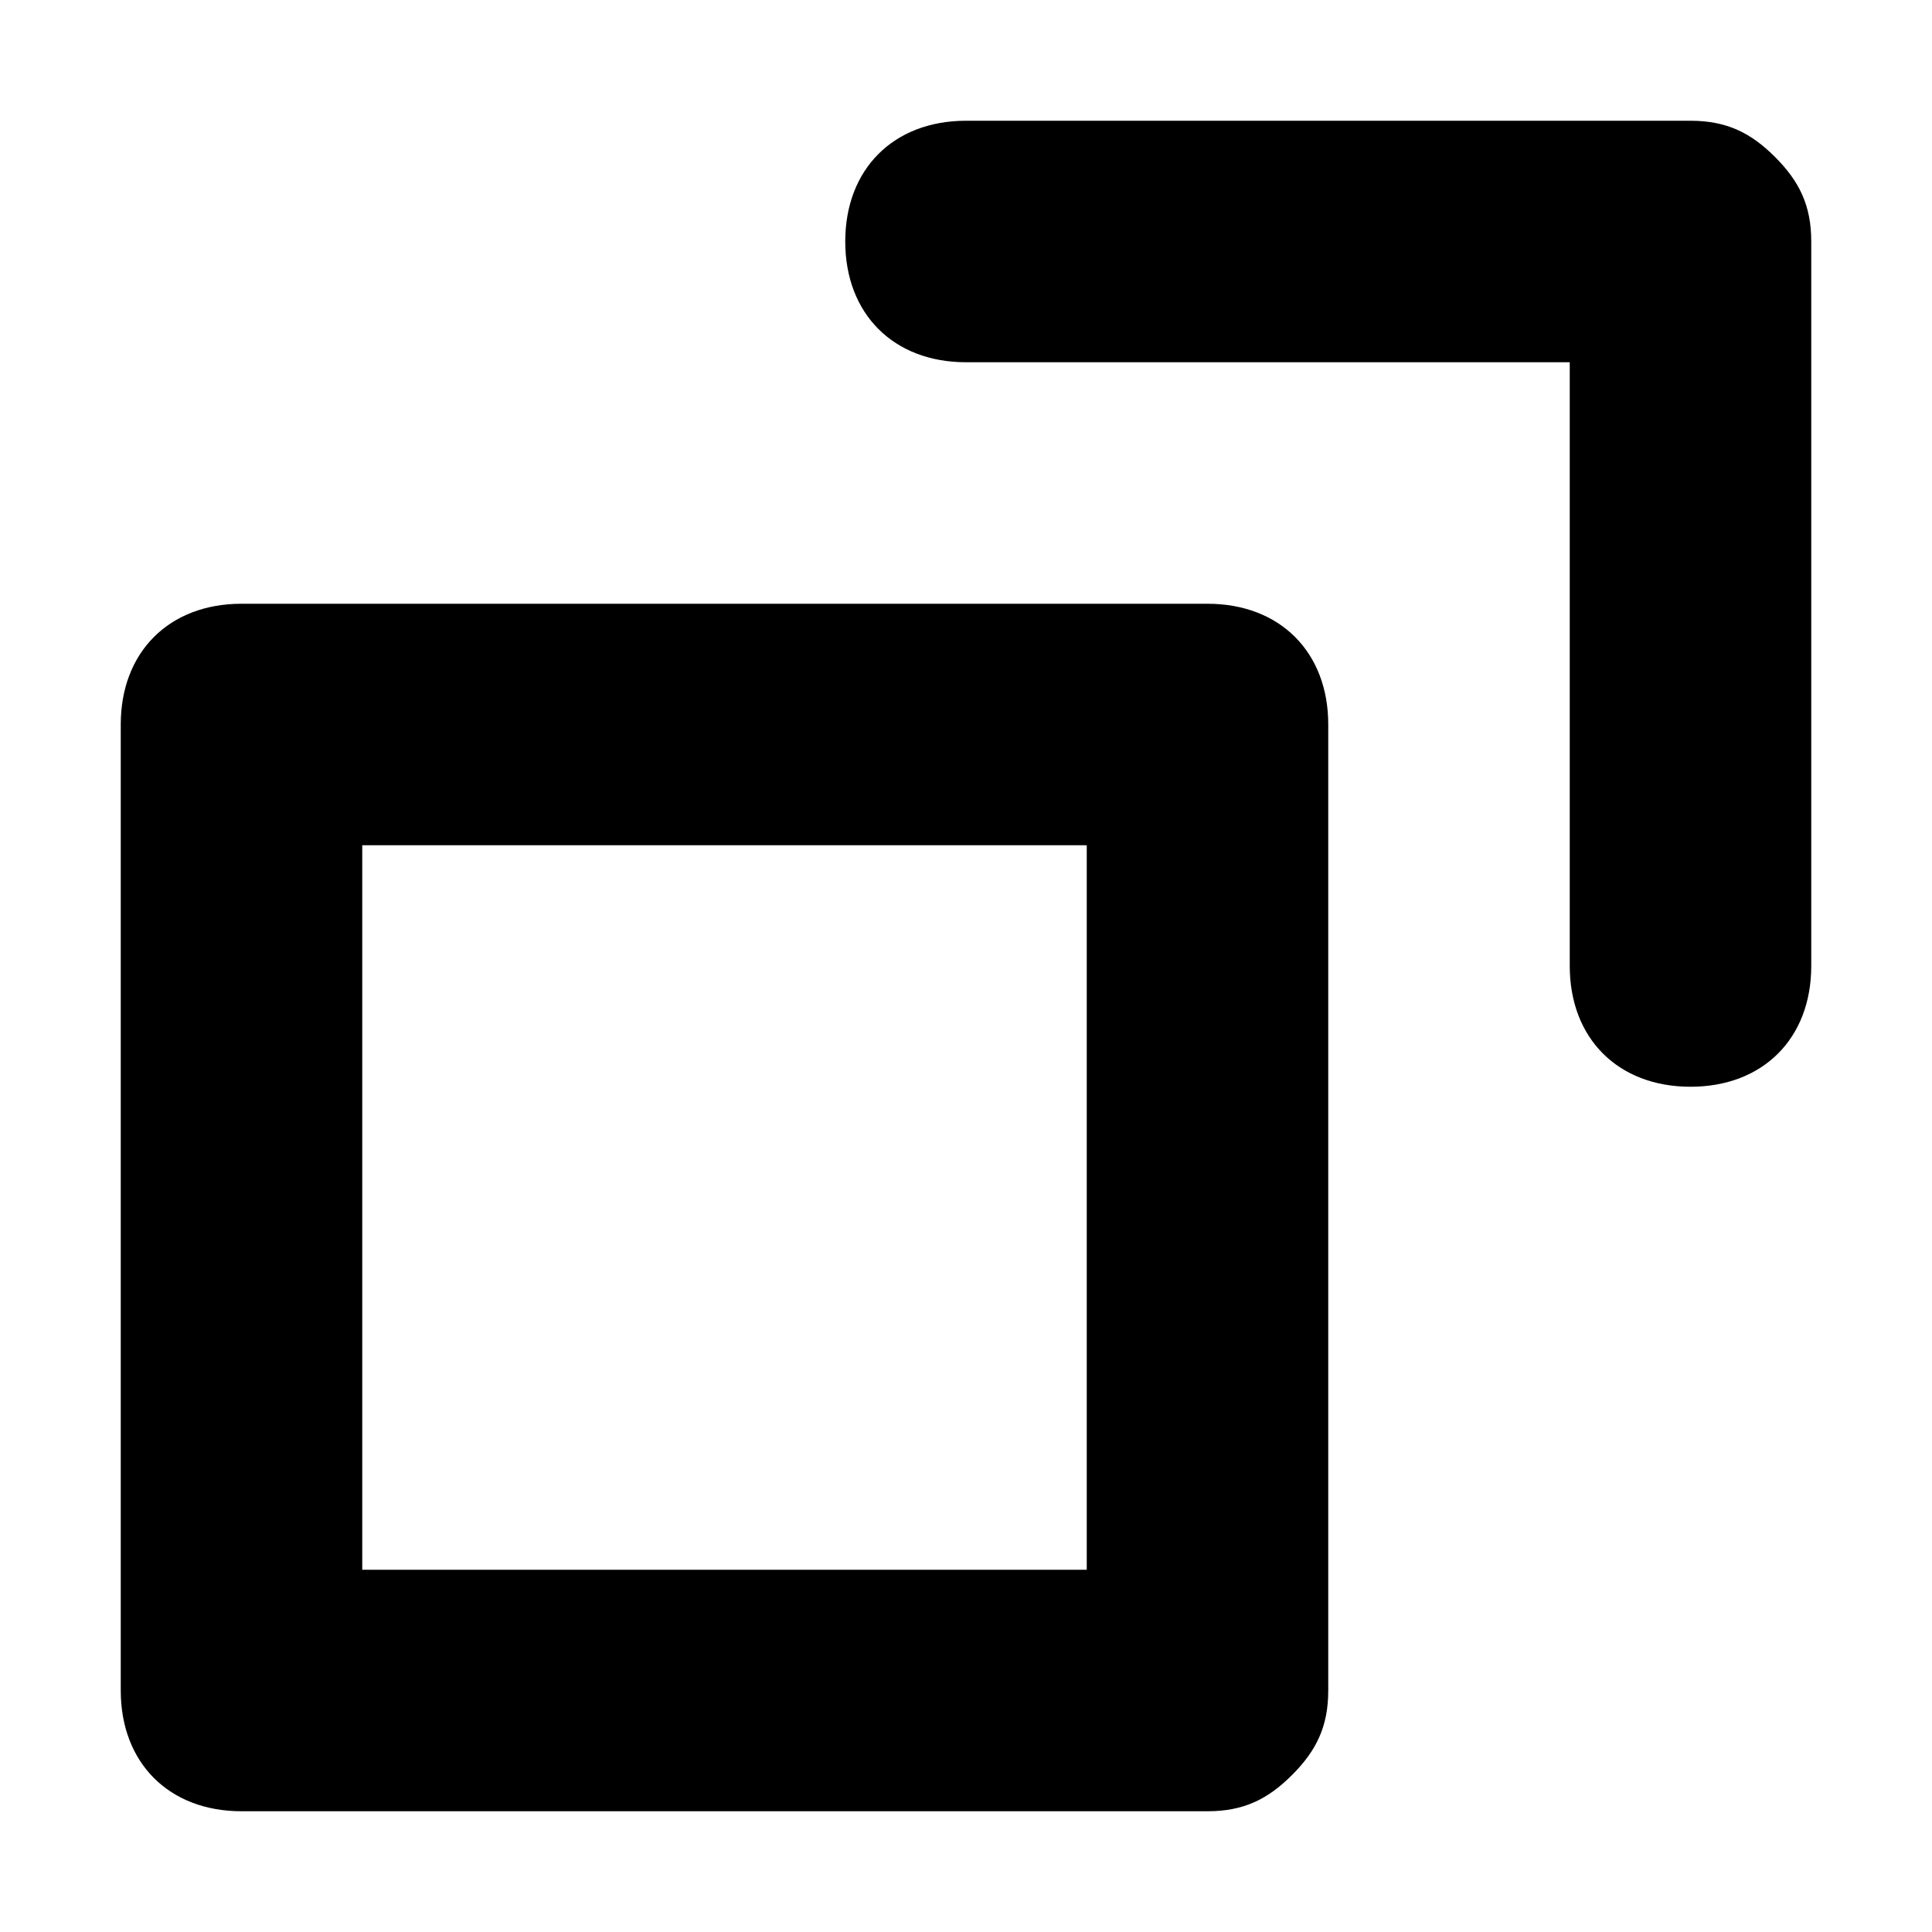
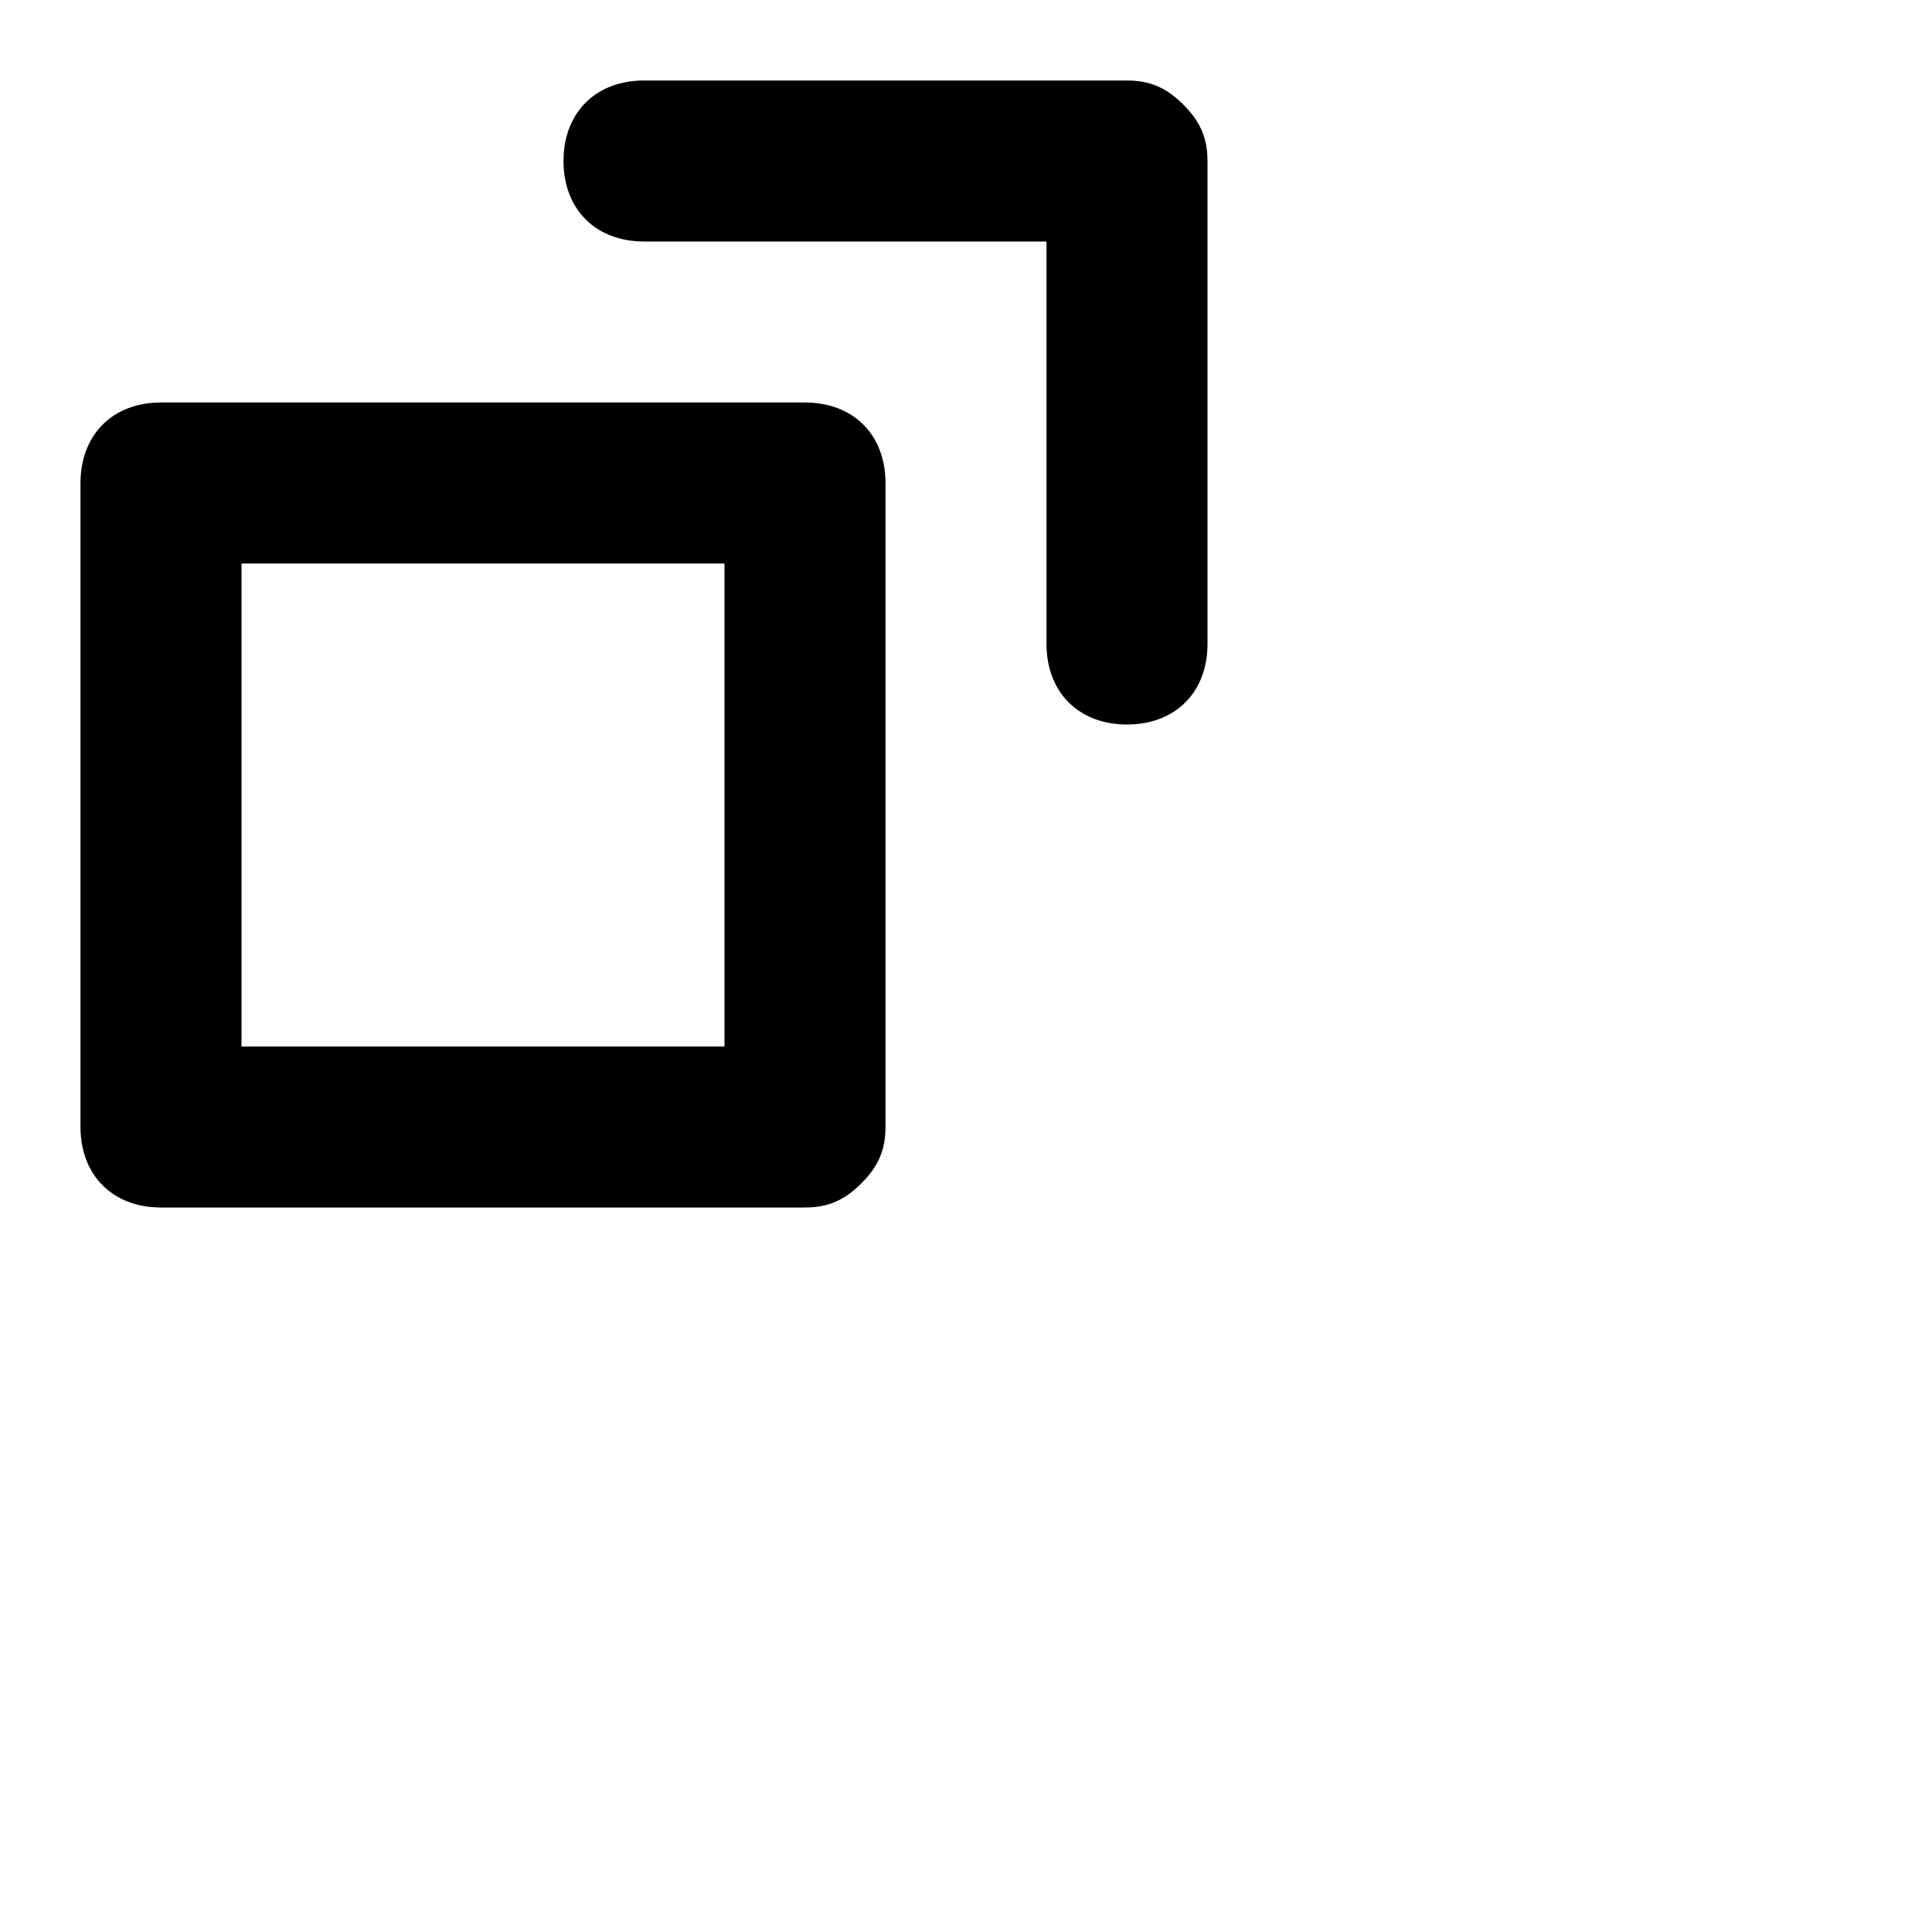
- <svg xmlns="http://www.w3.org/2000/svg" viewBox="0 0 16 16">
+ <svg xmlns="http://www.w3.org/2000/svg" viewBox="0 0 24 24">
  <path class="st0" d="M8 3h5v5c0 .6.4 1 1 1s1-.4 1-1V2c0-.3-.1-.5-.3-.7S14.3 1 14 1H8c-.6 0-1 .4-1 1s.4 1 1 1z" />
  <path class="st0" d="M10 5H2c-.6 0-1 .4-1 1v8c0 .6.4 1 1 1h8c.3 0 .5-.1.7-.3s.3-.4.3-.7V6c0-.6-.4-1-1-1zM3 7h6v6H3V7z" />
</svg>
